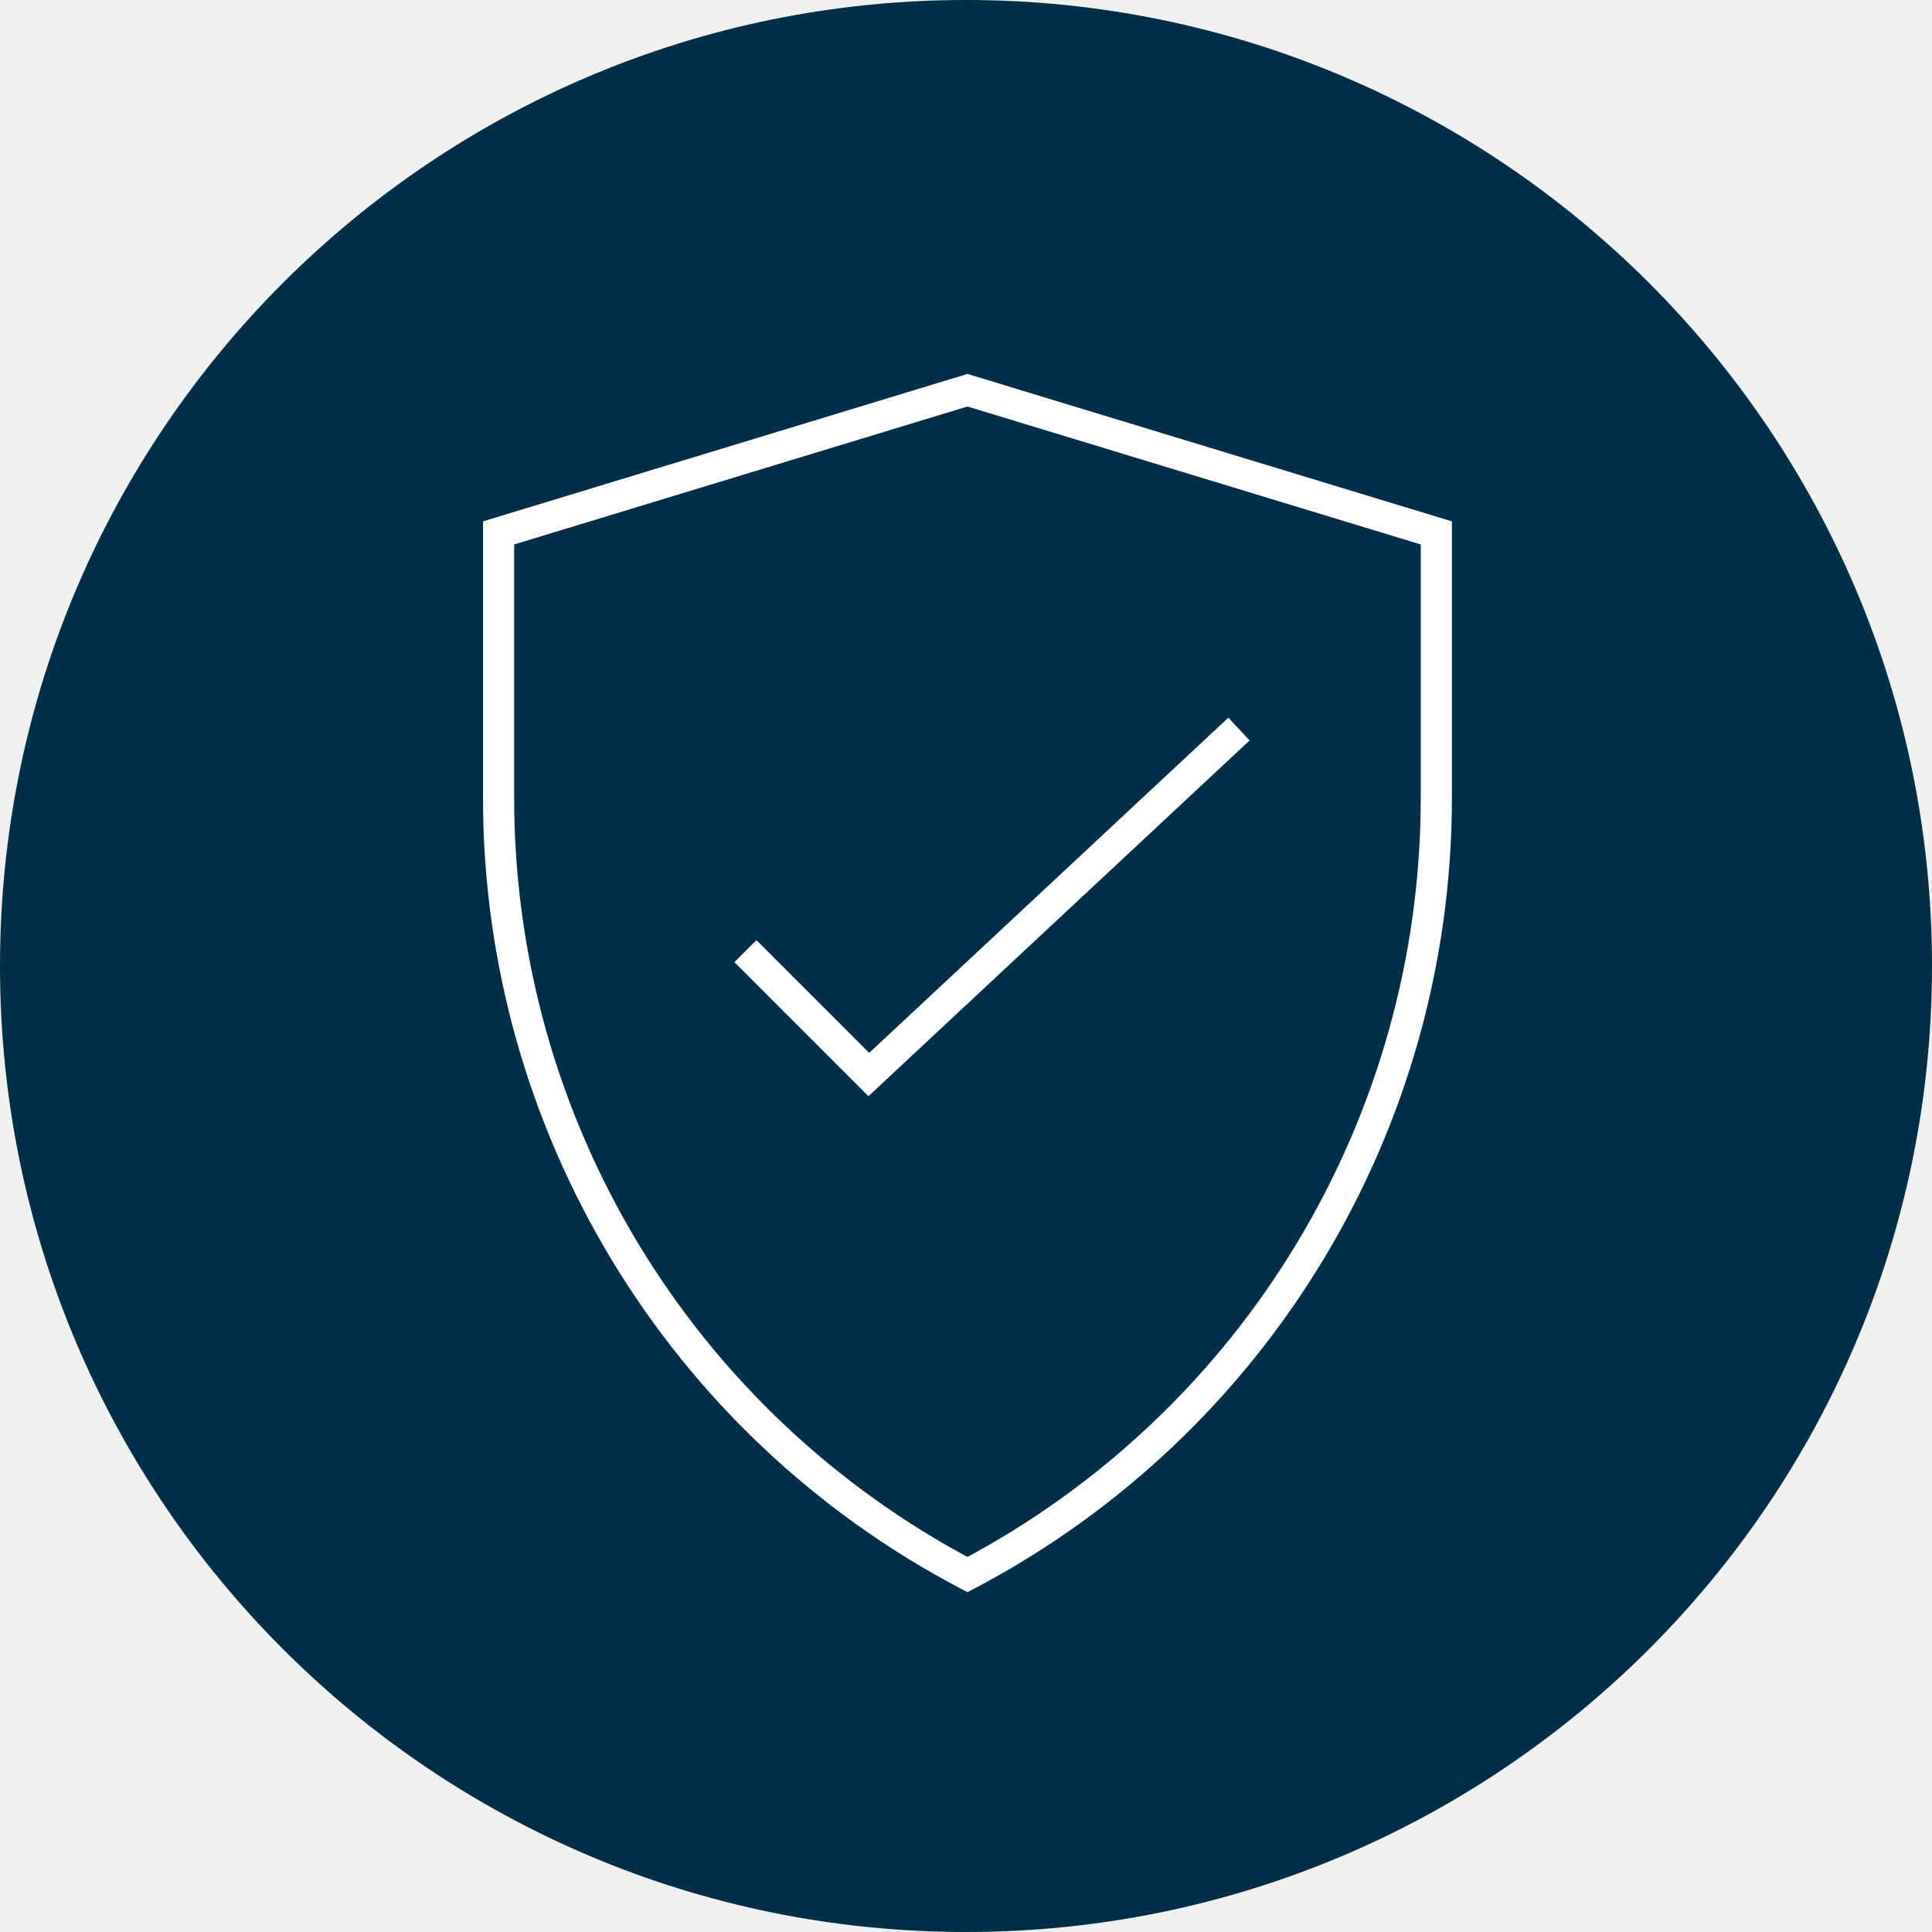
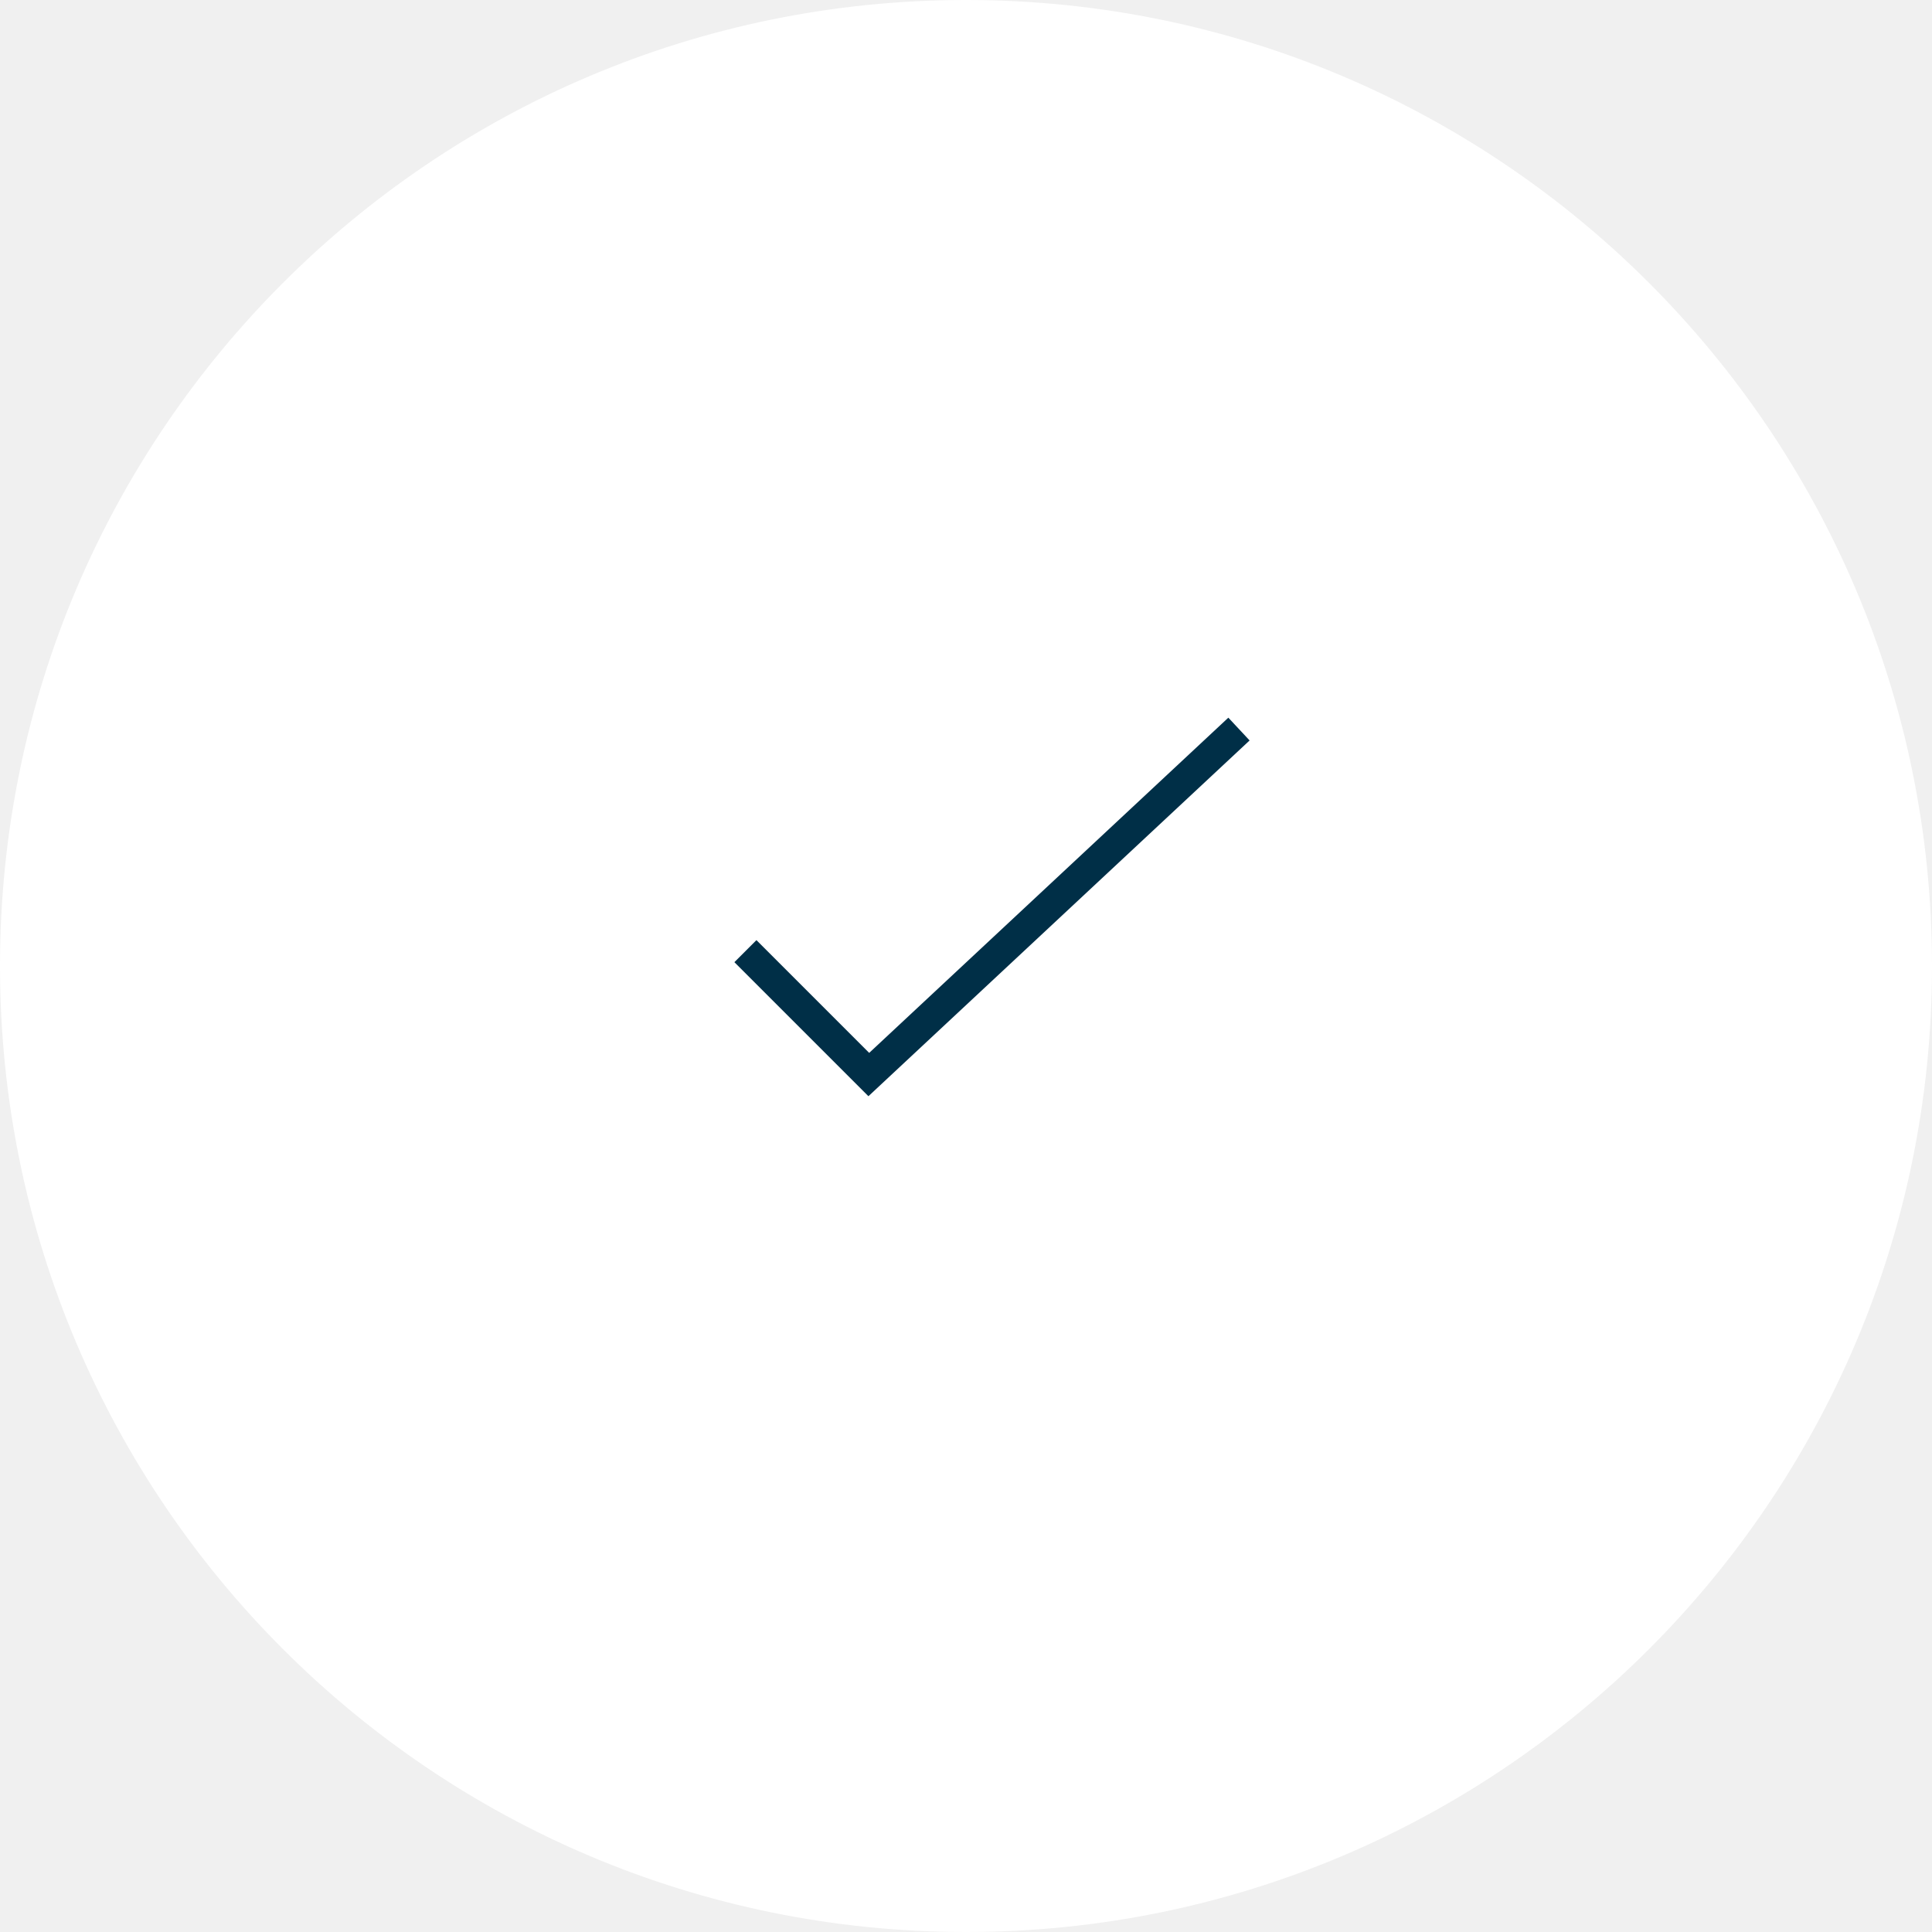
<svg xmlns="http://www.w3.org/2000/svg" width="124px" height="124px" viewBox="0 0 124 124" version="1.1">
  <defs />
  <g id="Pages" stroke="none" stroke-width="1" fill="none" fill-rule="evenodd">
    <g id="Startseite-V2-Copy-5" transform="translate(-577, -1860)">
      <g id="Group-4" transform="translate(169, 1105)">
        <g id="Security" transform="translate(331, 702)">
          <g id="icon-sicherheit" transform="translate(77, 53)">
-             <path d="M62,0 C96.242,0 124,27.758 124,62 C124,96.242 96.242,124 62,124 C27.758,124 0,96.242 0,62 C0,27.758 27.758,0 62,0 Z" id="Fill-26" fill="#002F47" />
+             <path d="M62,0 C96.242,0 124,27.758 124,62 C124,96.242 96.242,124 62,124 C27.758,124 0,96.242 0,62 C0,27.758 27.758,0 62,0 Z" id="Fill-26" fill="#FFFFFF" />
            <g id="Page-1" transform="translate(32, 25)" />
-             <polyline id="Stroke-1" stroke="#FFFFFF" stroke-width="2" points="79.52 46.793 55.762 68.967 47.842 61.047" />
+             <polyline id="Stroke-1" stroke="#002F47" stroke-width="2" points="79.52 46.793 55.762 68.967 47.842 61.047" />
            <path d="M32,34.203 L62.094,25.045 L92.186,34.203 L92.186,51.213 C92.186,72.129 80.596,91.321 62.094,101.061 C43.582,91.321 32,72.129 32,51.213 L32,34.203 Z" id="Stroke-2" stroke="#FFFFFF" stroke-width="2" />
          </g>
        </g>
      </g>
    </g>
  </g>
</svg>
